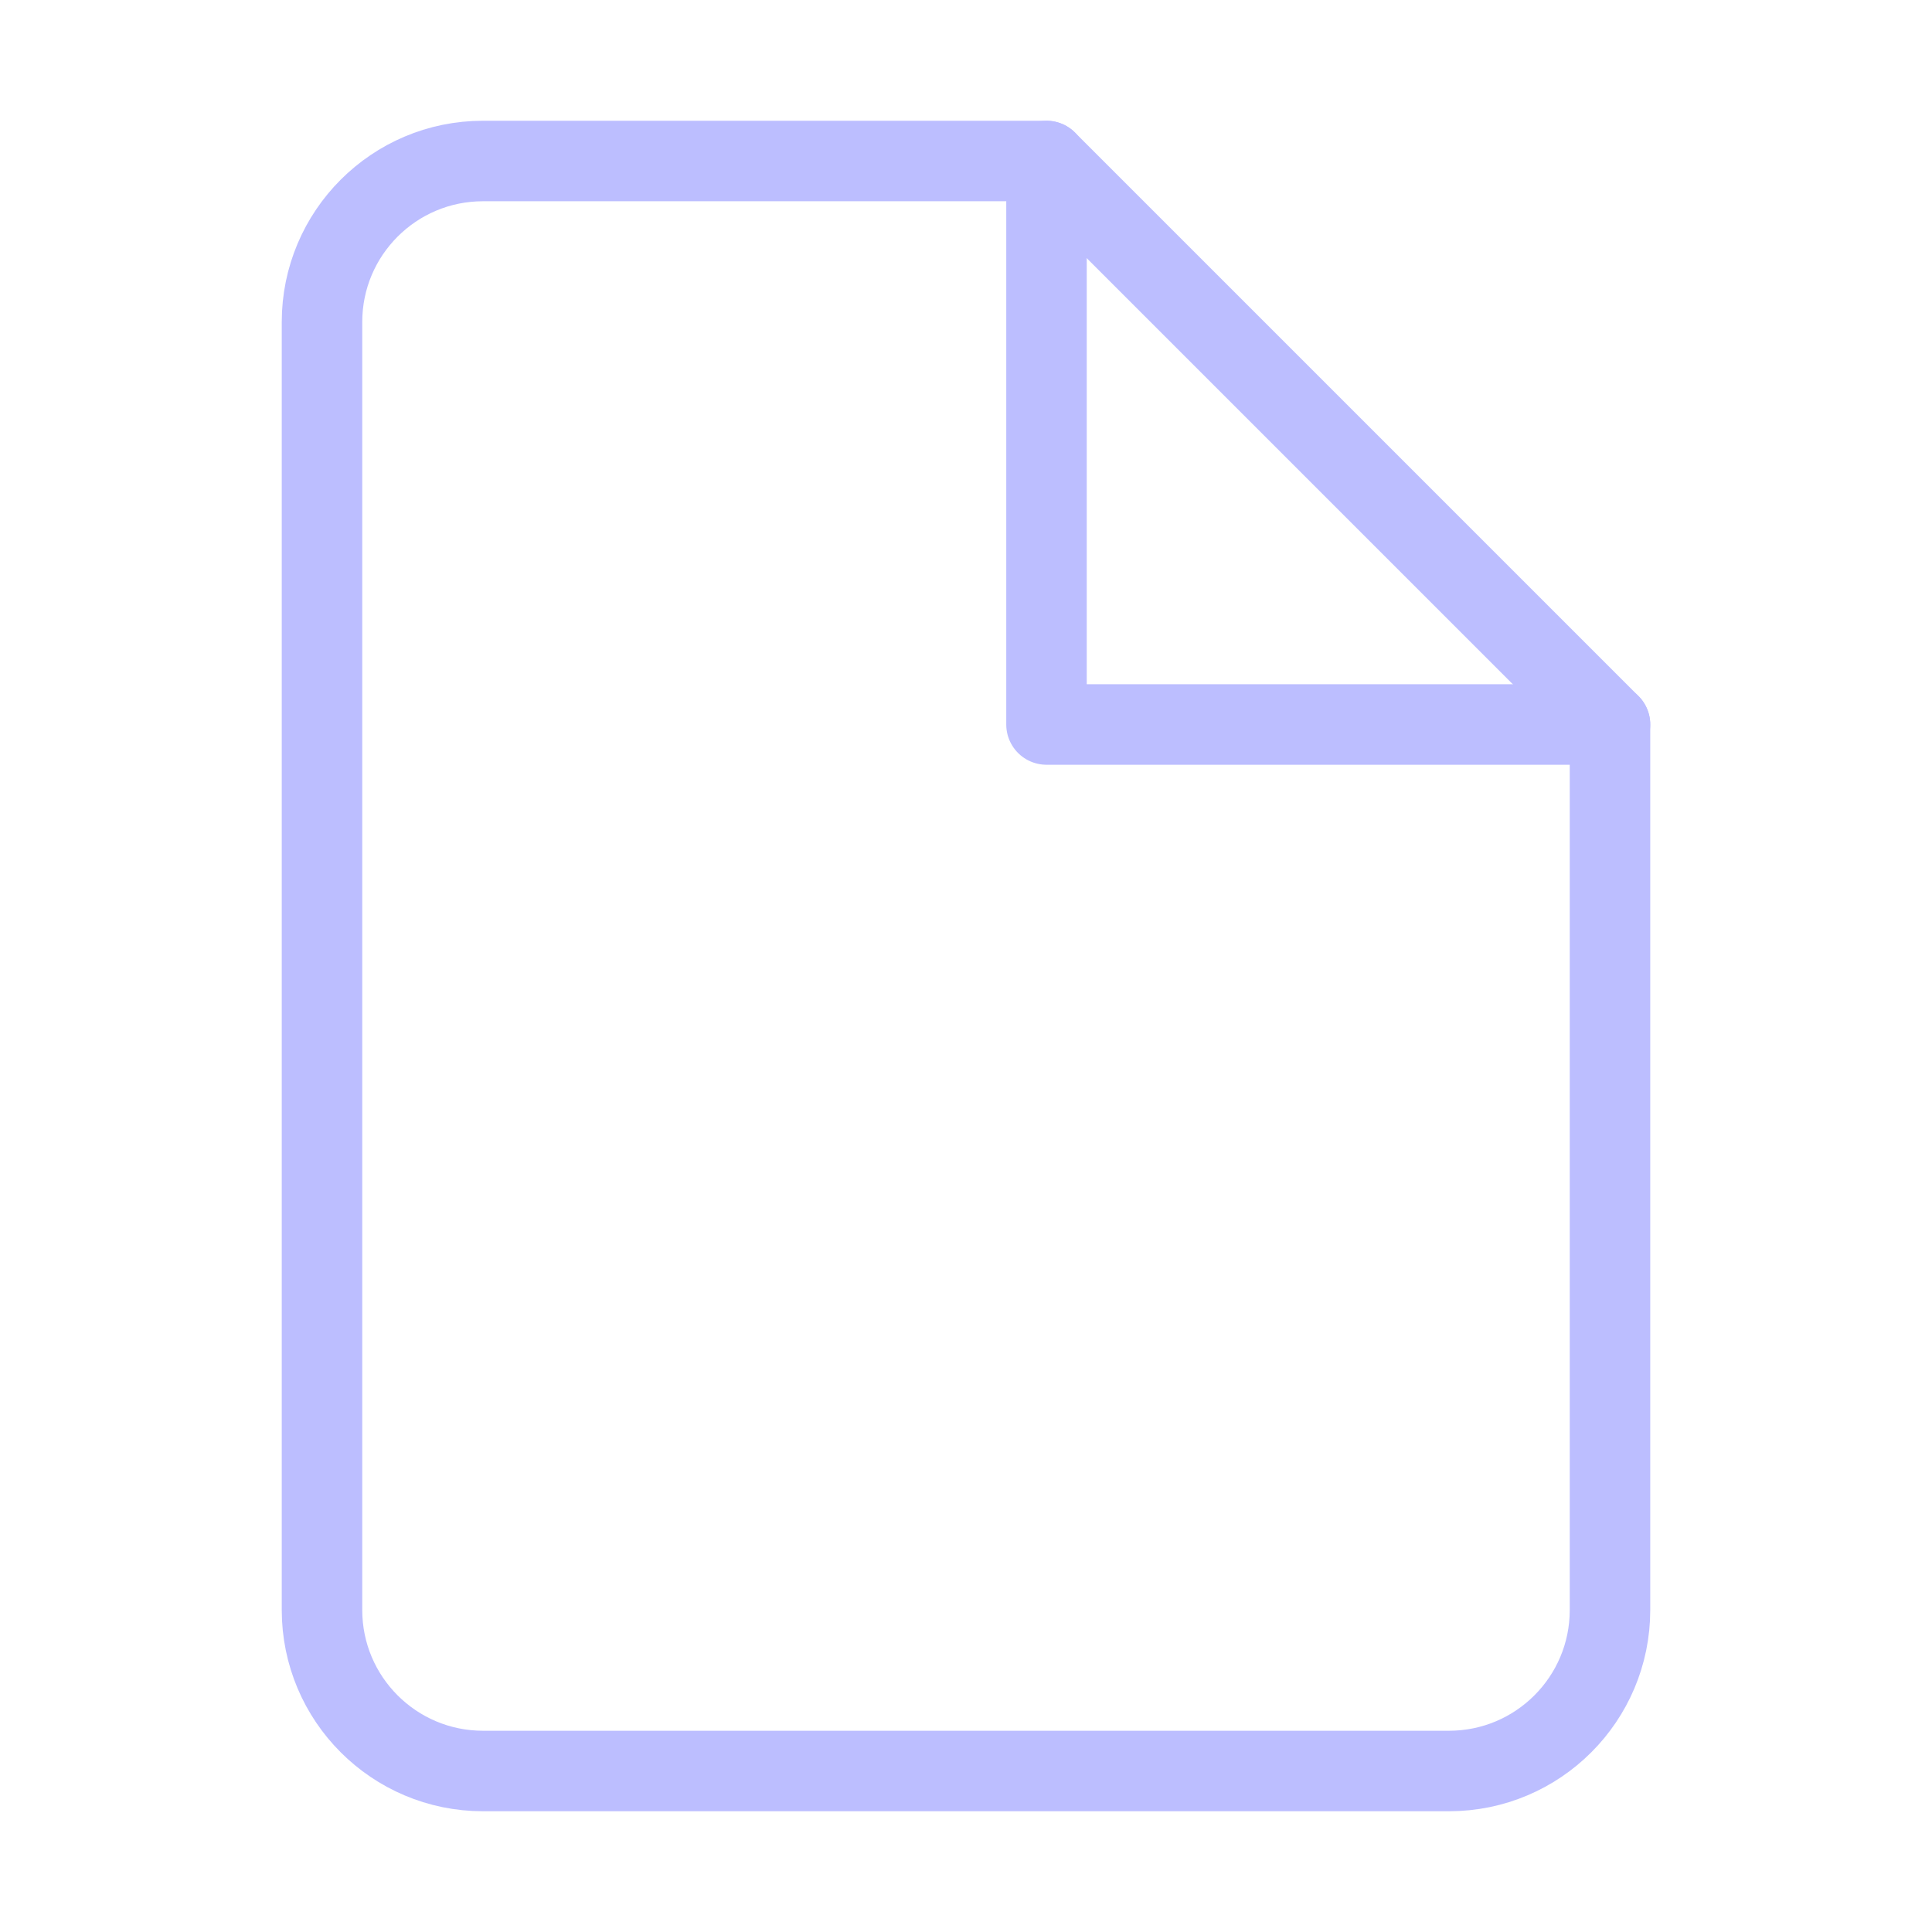
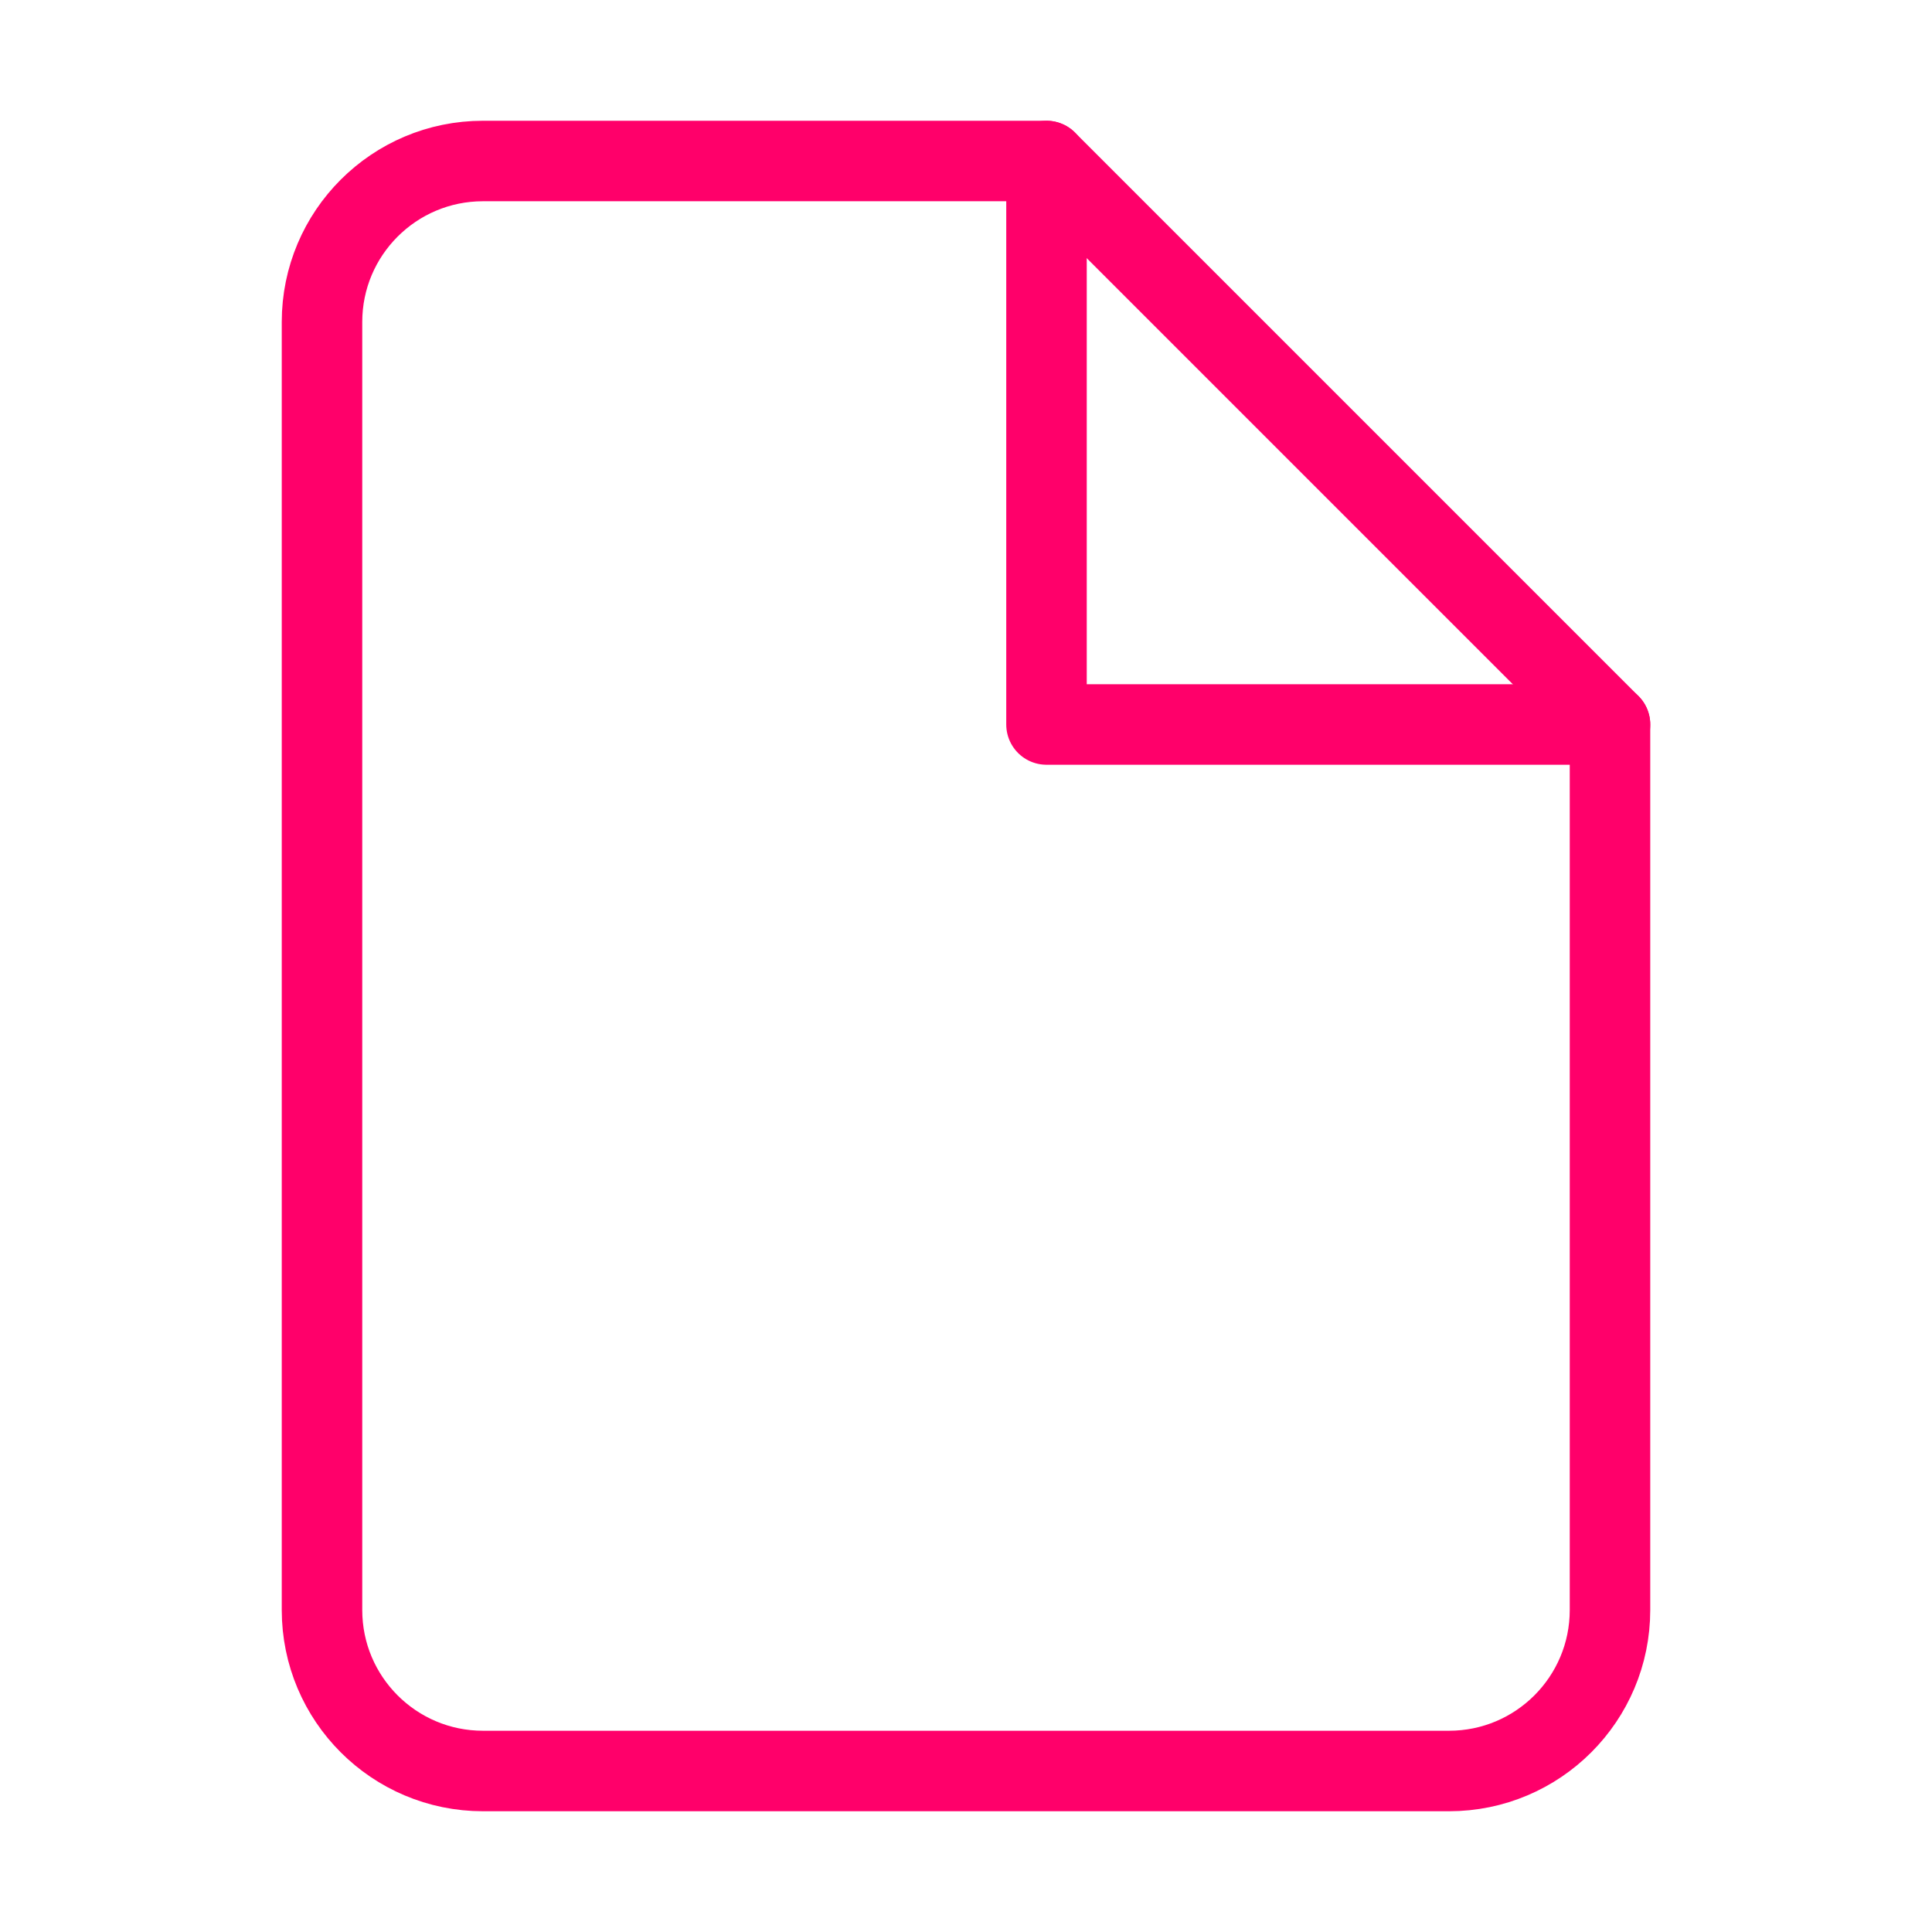
- <svg xmlns="http://www.w3.org/2000/svg" width="24" height="24" viewBox="0 0 24 24" fill="none" stroke="#bcbeff" stroke-width="1" stroke-linecap="round" stroke-linejoin="round" class="feather feather-file">
+ <svg xmlns="http://www.w3.org/2000/svg" width="24" height="24" viewBox="0 0 24 24" fill="none" stroke="#ff006a" stroke-width="1" stroke-linecap="round" stroke-linejoin="round" class="feather feather-file">
  <path d="M13 2H6a2 2 0 0 0-2 2v16a2 2 0 0 0 2 2h12a2 2 0 0 0 2-2V9z" />
  <polyline points="13 2 13 9 20 9" />
</svg>
